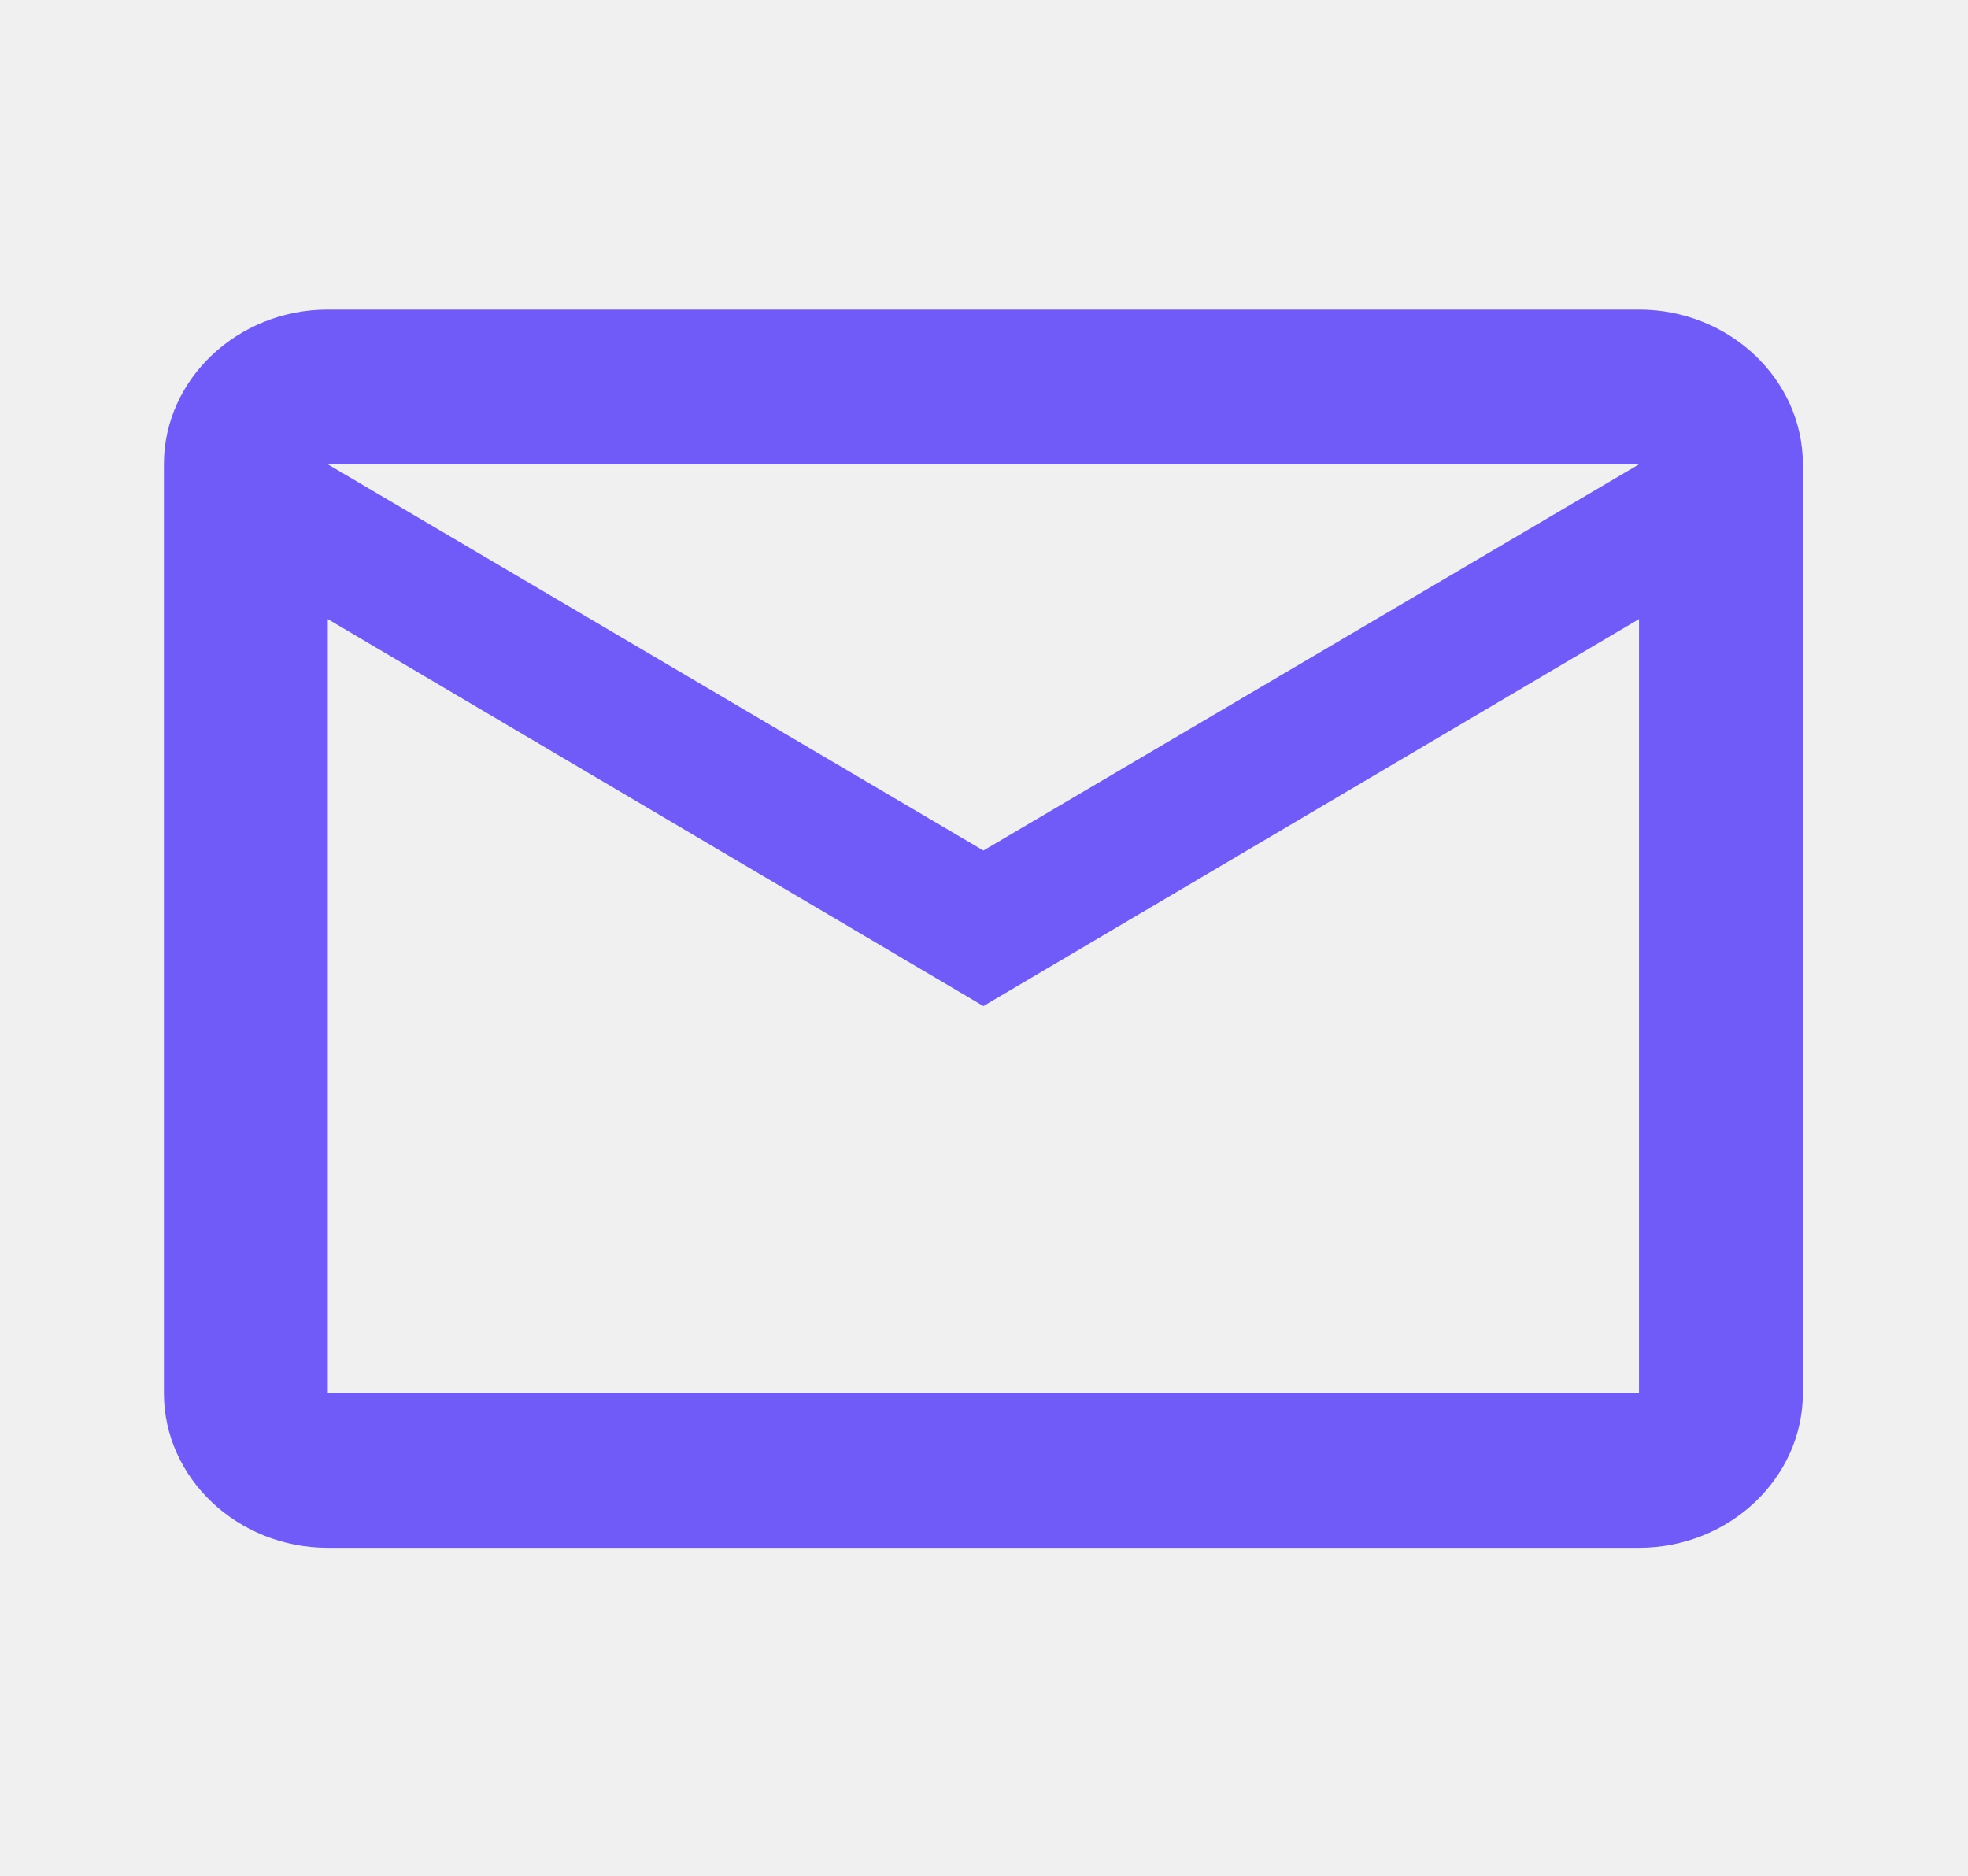
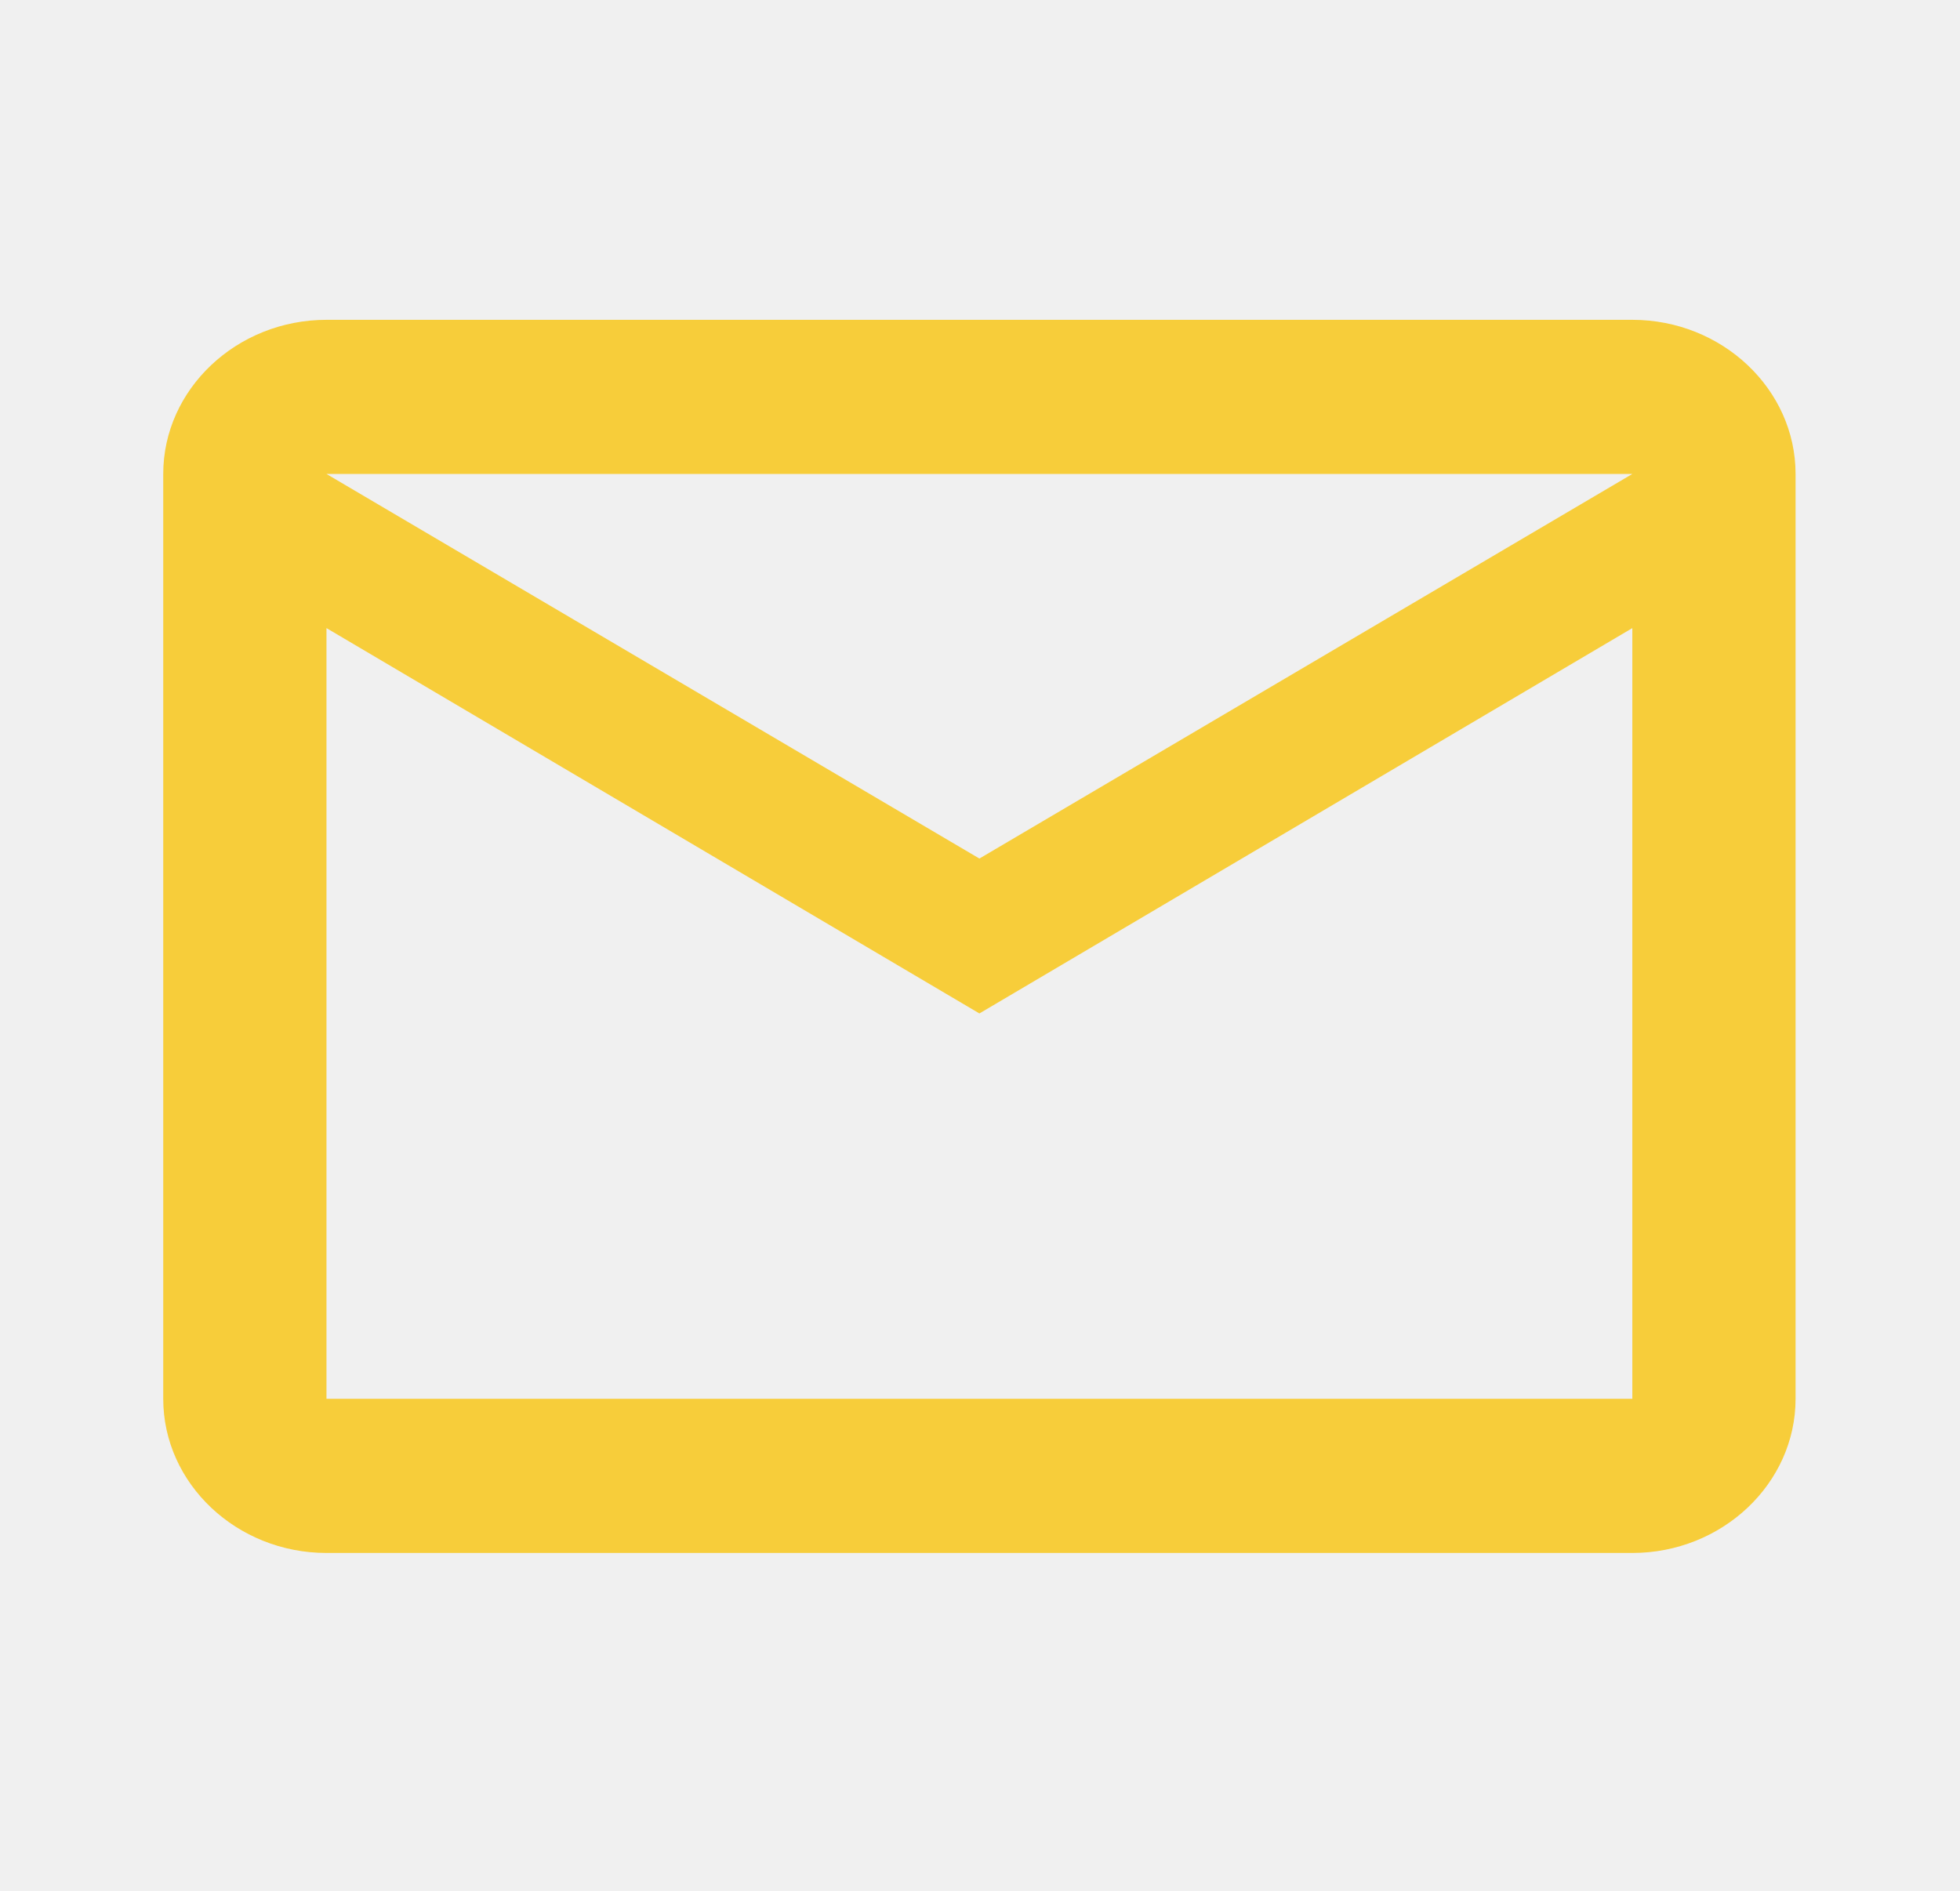
- <svg xmlns="http://www.w3.org/2000/svg" width="85" height="81" viewBox="0 0 85 81" fill="none">
-   <g clip-path="url(#clip0_40_3742)">
-     <path d="M77.868 20.054C77.868 16.378 74.683 13.37 70.79 13.37H14.158C10.264 13.37 7.079 16.378 7.079 20.054V60.163C7.079 63.84 10.264 66.848 14.158 66.848H70.79C74.683 66.848 77.868 63.84 77.868 60.163V20.054ZM70.79 20.054L42.474 36.733L14.158 20.054H70.79ZM70.79 60.163H14.158V26.739L42.474 43.451L70.79 26.739V60.163Z" fill="#715BF8" />
+ <svg xmlns="http://www.w3.org/2000/svg" width="85" height="82" viewBox="0 0 85 82" fill="none">
+   <mask id="mask0_21_122" style="mask-type:luminance" maskUnits="userSpaceOnUse" x="0" y="0" width="85" height="81">
+     <path d="M84.948 0.5H0V80.717H84.948V0.5Z" fill="white" />
+   </mask>
+   <g mask="url(#mask0_21_122)">
+     <path d="M77.869 20.554C77.869 16.878 74.683 13.87 70.79 13.87H14.158C10.265 13.87 7.079 16.878 7.079 20.554V60.663C7.079 64.34 10.265 67.348 14.158 67.348H70.79C74.683 67.348 77.869 64.34 77.869 60.663V20.554ZM70.79 20.554L42.474 37.233L14.158 20.554H70.79ZM70.79 60.663H14.158V27.239L42.474 43.951L70.79 27.239V60.663Z" fill="#F7CD3A" />
  </g>
-   <defs>
-     <clipPath id="clip0_40_3742">
-       <rect width="84.948" height="80.217" fill="white" />
-     </clipPath>
-   </defs>
</svg>
